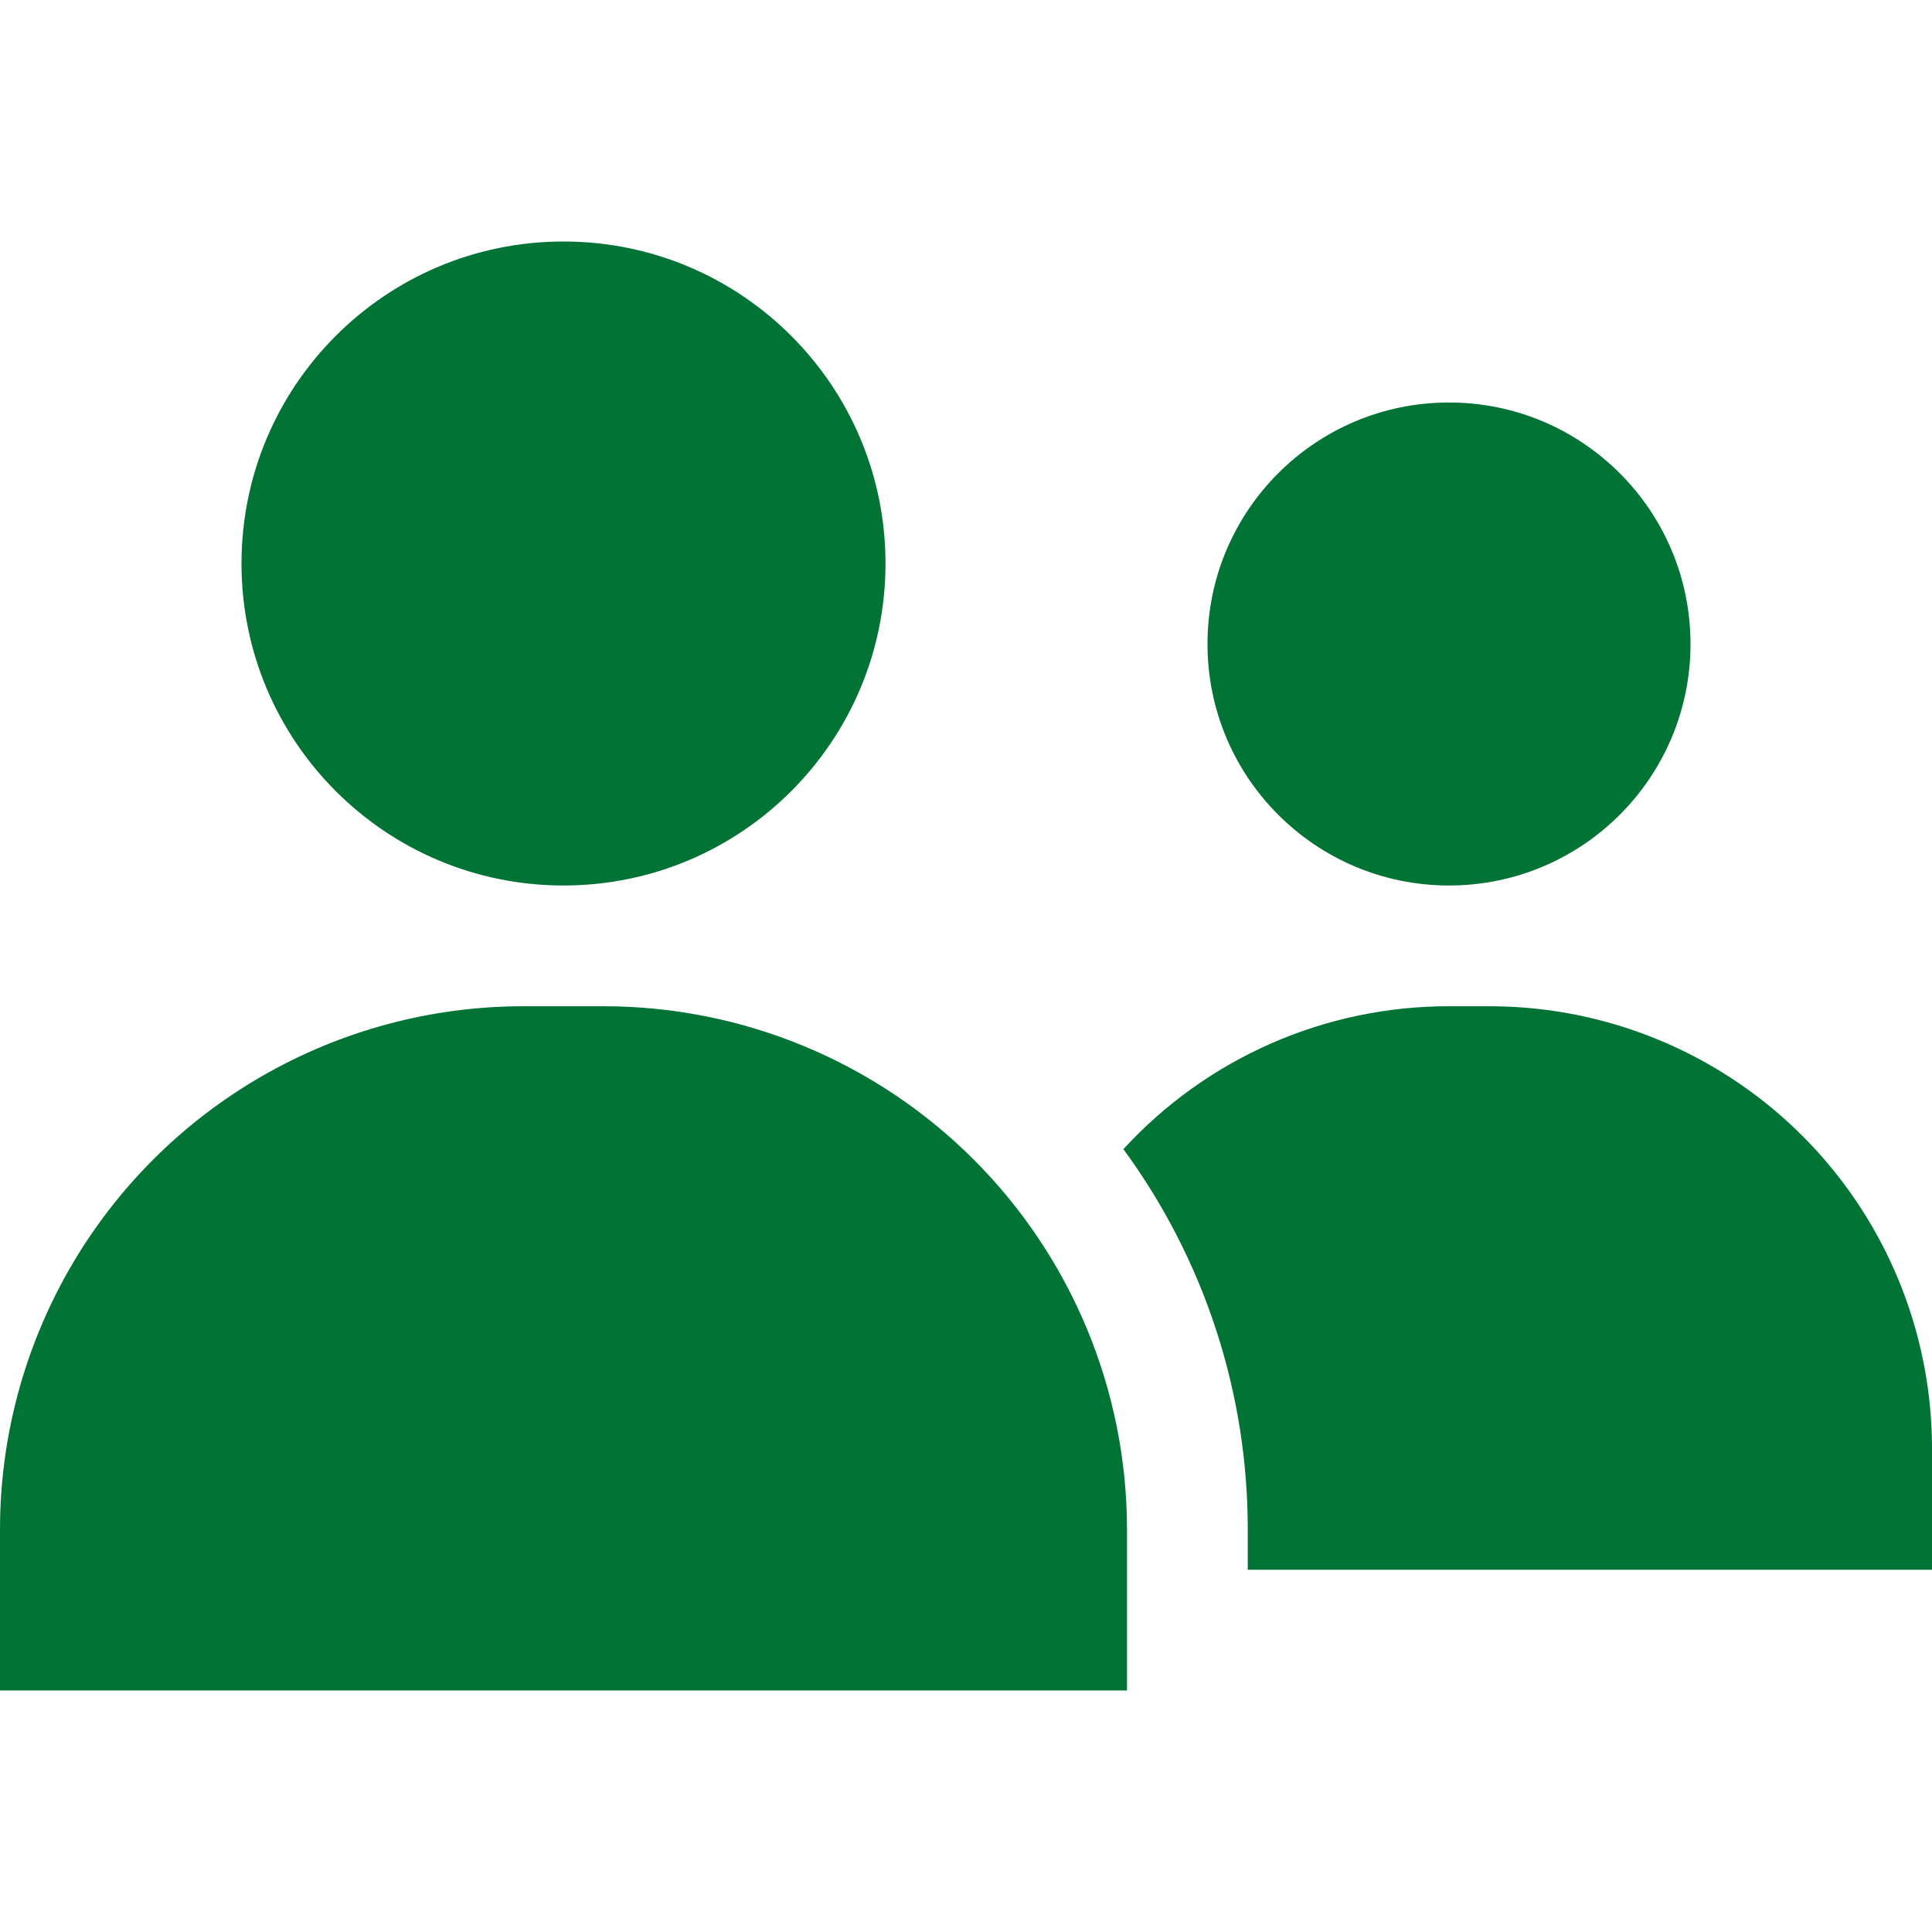
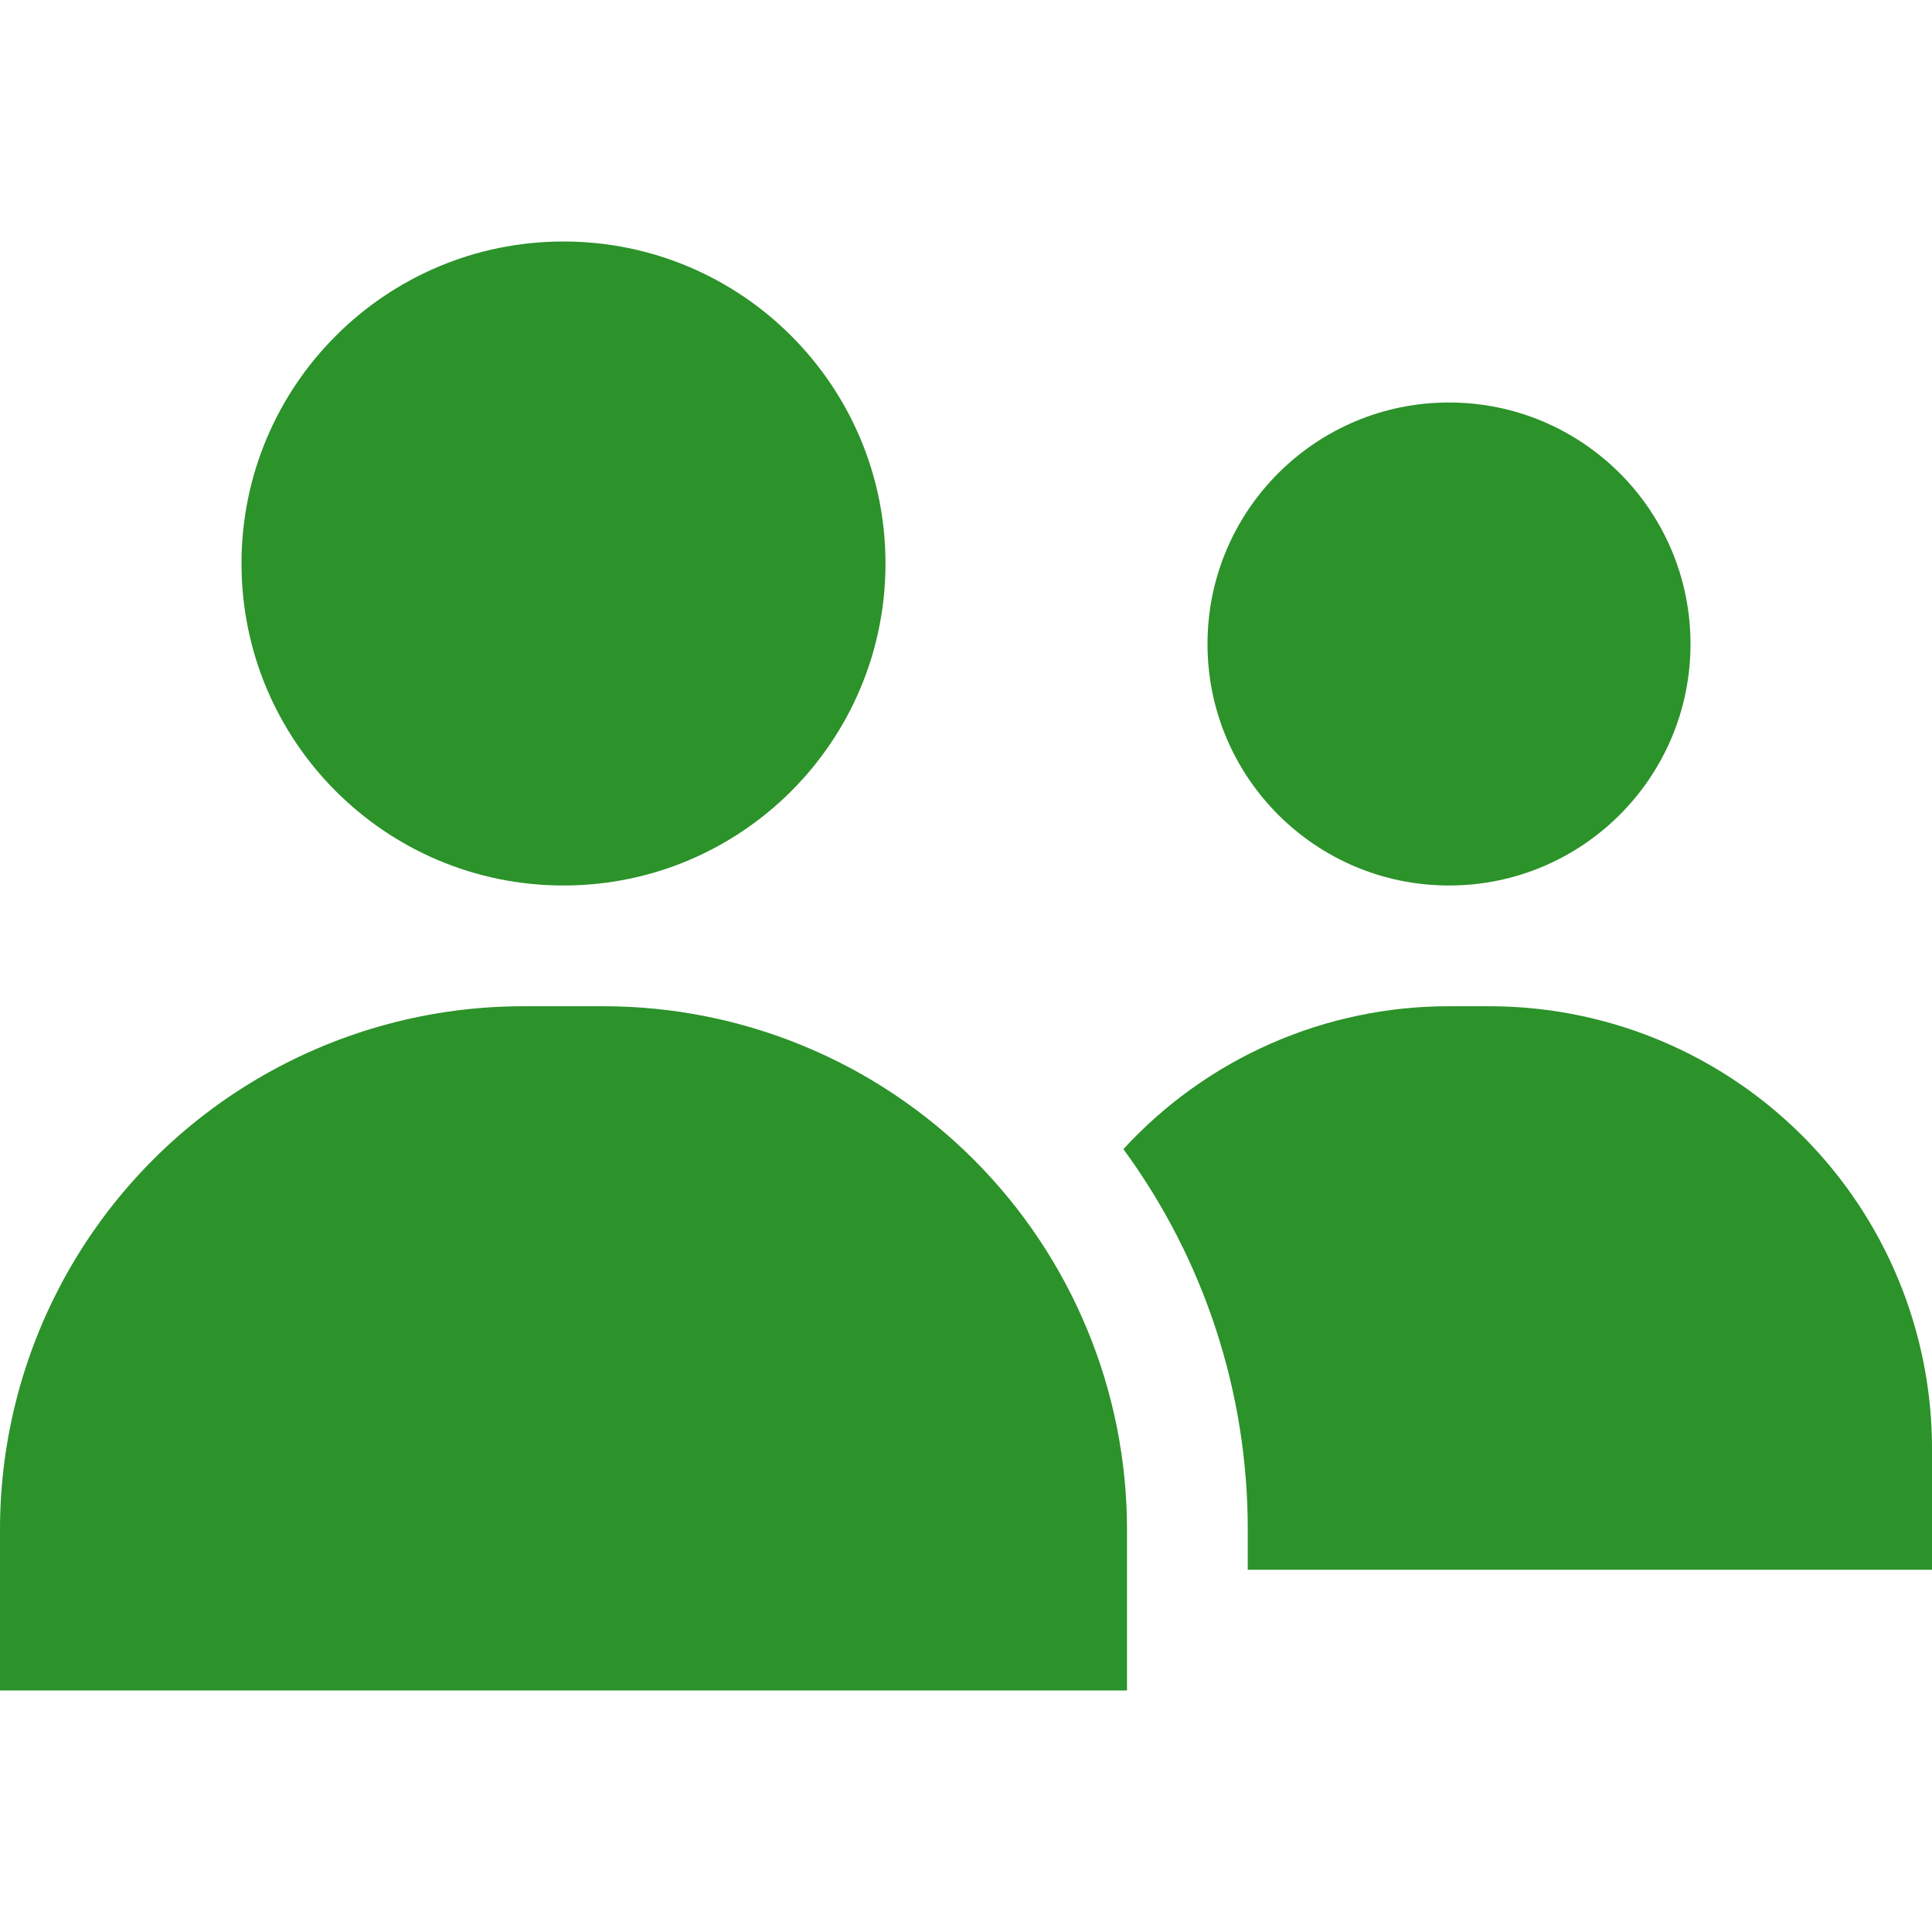
<svg xmlns="http://www.w3.org/2000/svg" width="1200pt" height="1200pt" version="1.1" viewBox="0 0 1200 1200">
-   <path d="m1050 400c0 82.844-67.156 150-150 150s-150-67.156-150-150 67.156-150 150-150 150 67.156 150 150z" fill="#007335" />
-   <path d="m925 625h-25c-38.023-0.051-75.645 7.812-110.46 23.09-34.82 15.281-66.078 37.641-91.785 65.66 50.258 68.512 77.32 151.28 77.25 236.25v25h425v-75c0.027-48.281-12.664-95.715-36.797-137.53-24.133-41.82-58.852-76.539-100.67-100.67-41.816-24.133-89.25-36.824-137.53-36.797z" fill="#007335" />
-   <path d="m550 350c0 110.46-89.543 200-200 200s-200-89.543-200-200 89.543-200 200-200 200 89.543 200 200z" fill="#007335" />
-   <path d="m375 625h-50c-57.051 0-113.09 15.016-162.5 43.539-49.406 28.523-90.434 69.551-118.96 118.96-28.523 49.41-43.539 105.45-43.539 162.5v100h700v-100c-0.027-86.188-34.277-168.84-95.223-229.78-60.941-60.945-143.59-95.195-229.78-95.223z" fill="#007335" />
+   <path d="m1050 400c0 82.844-67.156 150-150 150s-150-67.156-150-150 67.156-150 150-150 150 67.156 150 150z" fill="#2c922a" />
+   <path d="m925 625h-25c-38.023-0.051-75.645 7.812-110.46 23.09-34.82 15.281-66.078 37.641-91.785 65.66 50.258 68.512 77.32 151.28 77.25 236.25v25h425v-75c0.027-48.281-12.664-95.715-36.797-137.53-24.133-41.82-58.852-76.539-100.67-100.67-41.816-24.133-89.25-36.824-137.53-36.797z" fill="#2c922a" />
+   <path d="m550 350c0 110.46-89.543 200-200 200s-200-89.543-200-200 89.543-200 200-200 200 89.543 200 200z" fill="#2c922a" />
+   <path d="m375 625h-50c-57.051 0-113.09 15.016-162.5 43.539-49.406 28.523-90.434 69.551-118.96 118.96-28.523 49.41-43.539 105.45-43.539 162.5v100h700v-100c-0.027-86.188-34.277-168.84-95.223-229.78-60.941-60.945-143.59-95.195-229.78-95.223z" fill="#2c922a" />
</svg>
